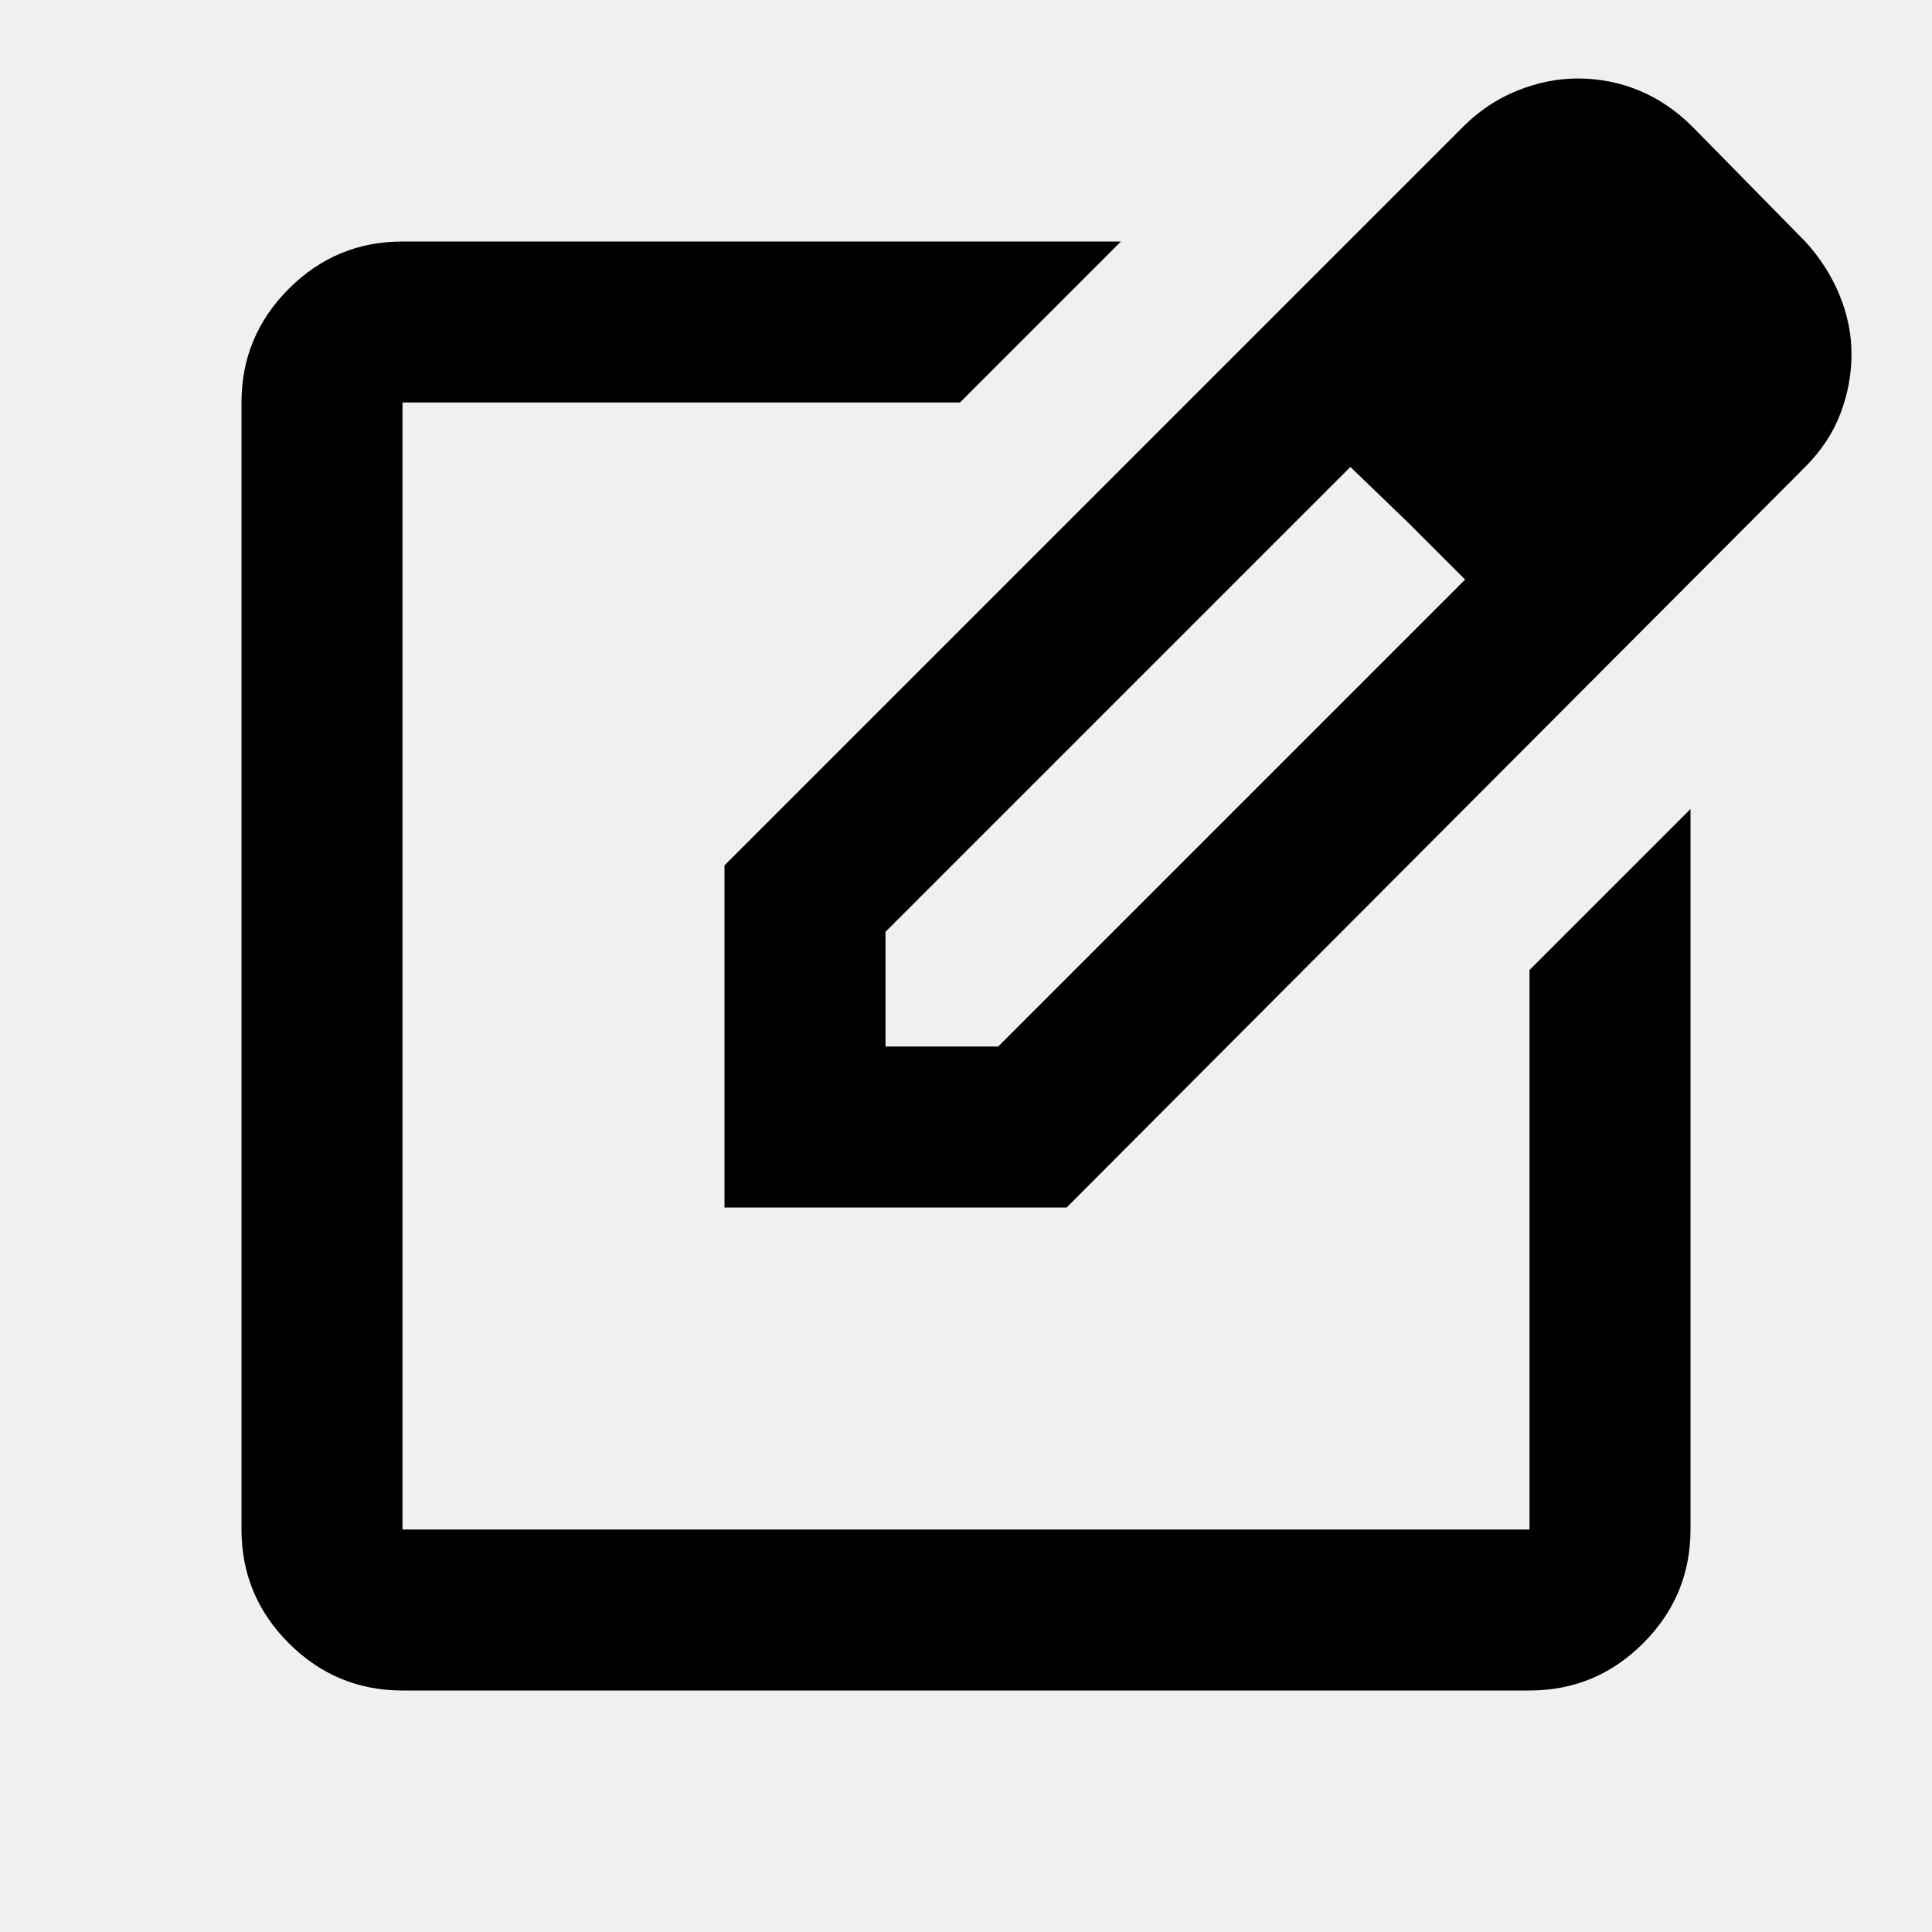
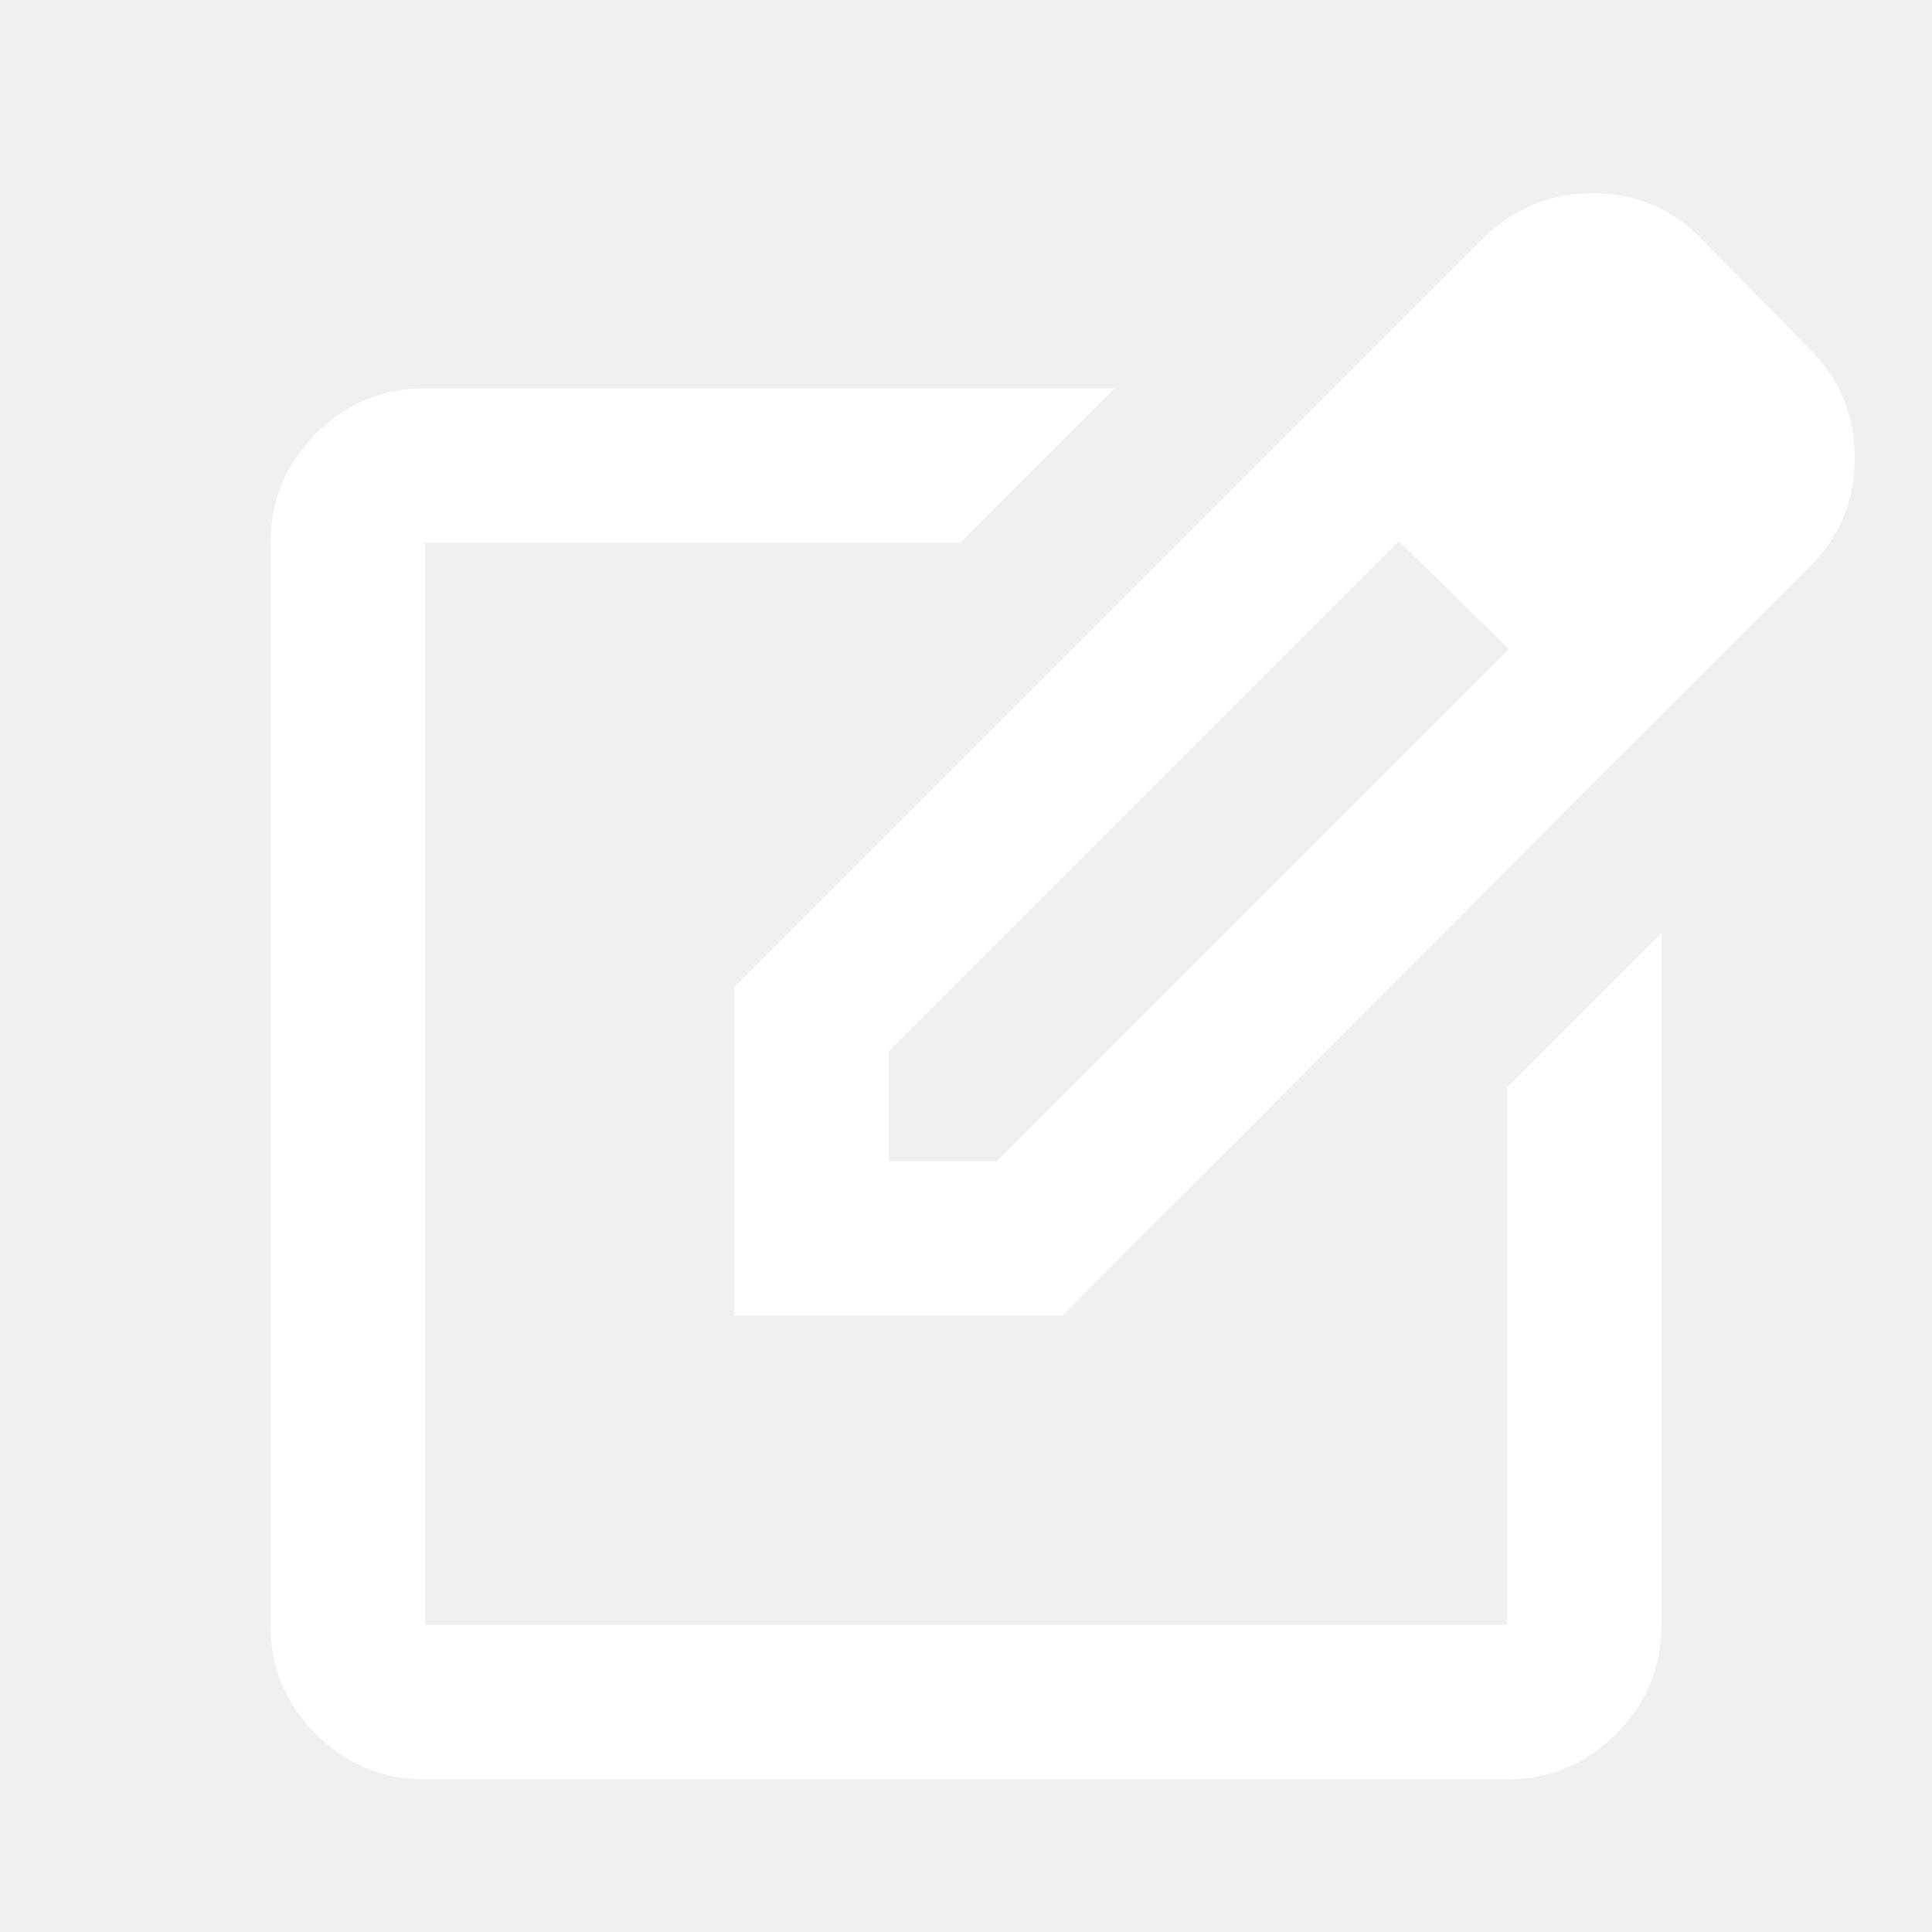
- <svg xmlns="http://www.w3.org/2000/svg" height="24" viewBox="0 -960 960 960" width="24">
-   <path d="M200-120q-33 0-56.5-23.5T120-200v-560q0-33 23.5-56.5T200-840h357l-80 80H200v560h560v-278l80-80v358q0 33-23.5 56.5T760-120H200Zm280-360ZM360-360v-170l367-367q12-12 27-18t30-6q16 0 30.5 6t26.5 18l56 57q11 12 17 26.5t6 29.5q0 15-5.5 29.5T897-728L530-360H360Zm481-424-56-56 56 56ZM440-440h56l232-232-28-28-29-28-231 231v57Zm260-260-29-28 29 28 28 28-28-28Z" />
+ <svg xmlns="http://www.w3.org/2000/svg" width="25" height="25" viewBox="0 0 25 25" fill="none">
+   <path d="M5.5 23.025C4.95 23.025 4.479 22.829 4.087 22.438C3.695 22.047 3.499 21.576 3.5 21.025V7.025C3.5 6.475 3.696 6.004 4.088 5.612C4.48 5.22 4.951 5.024 5.5 5.025H14.425L12.425 7.025H5.5V21.025H19.5V14.075L21.5 12.075V21.025C21.5 21.575 21.304 22.046 20.912 22.438C20.52 22.83 20.049 23.026 19.5 23.025H5.5ZM16.675 5.6L18.1 7L11.5 13.6V15.025H12.9L19.525 8.4L20.95 9.8L13.75 17.025H9.5V12.775L16.675 5.6ZM20.95 9.8L16.675 5.6L19.175 3.1C19.575 2.7 20.054 2.5 20.613 2.5C21.172 2.5 21.642 2.7 22.025 3.1L23.425 4.525C23.808 4.908 24 5.375 24 5.925C24 6.475 23.808 6.942 23.425 7.325L20.95 9.8Z" fill="white" />
</svg>
